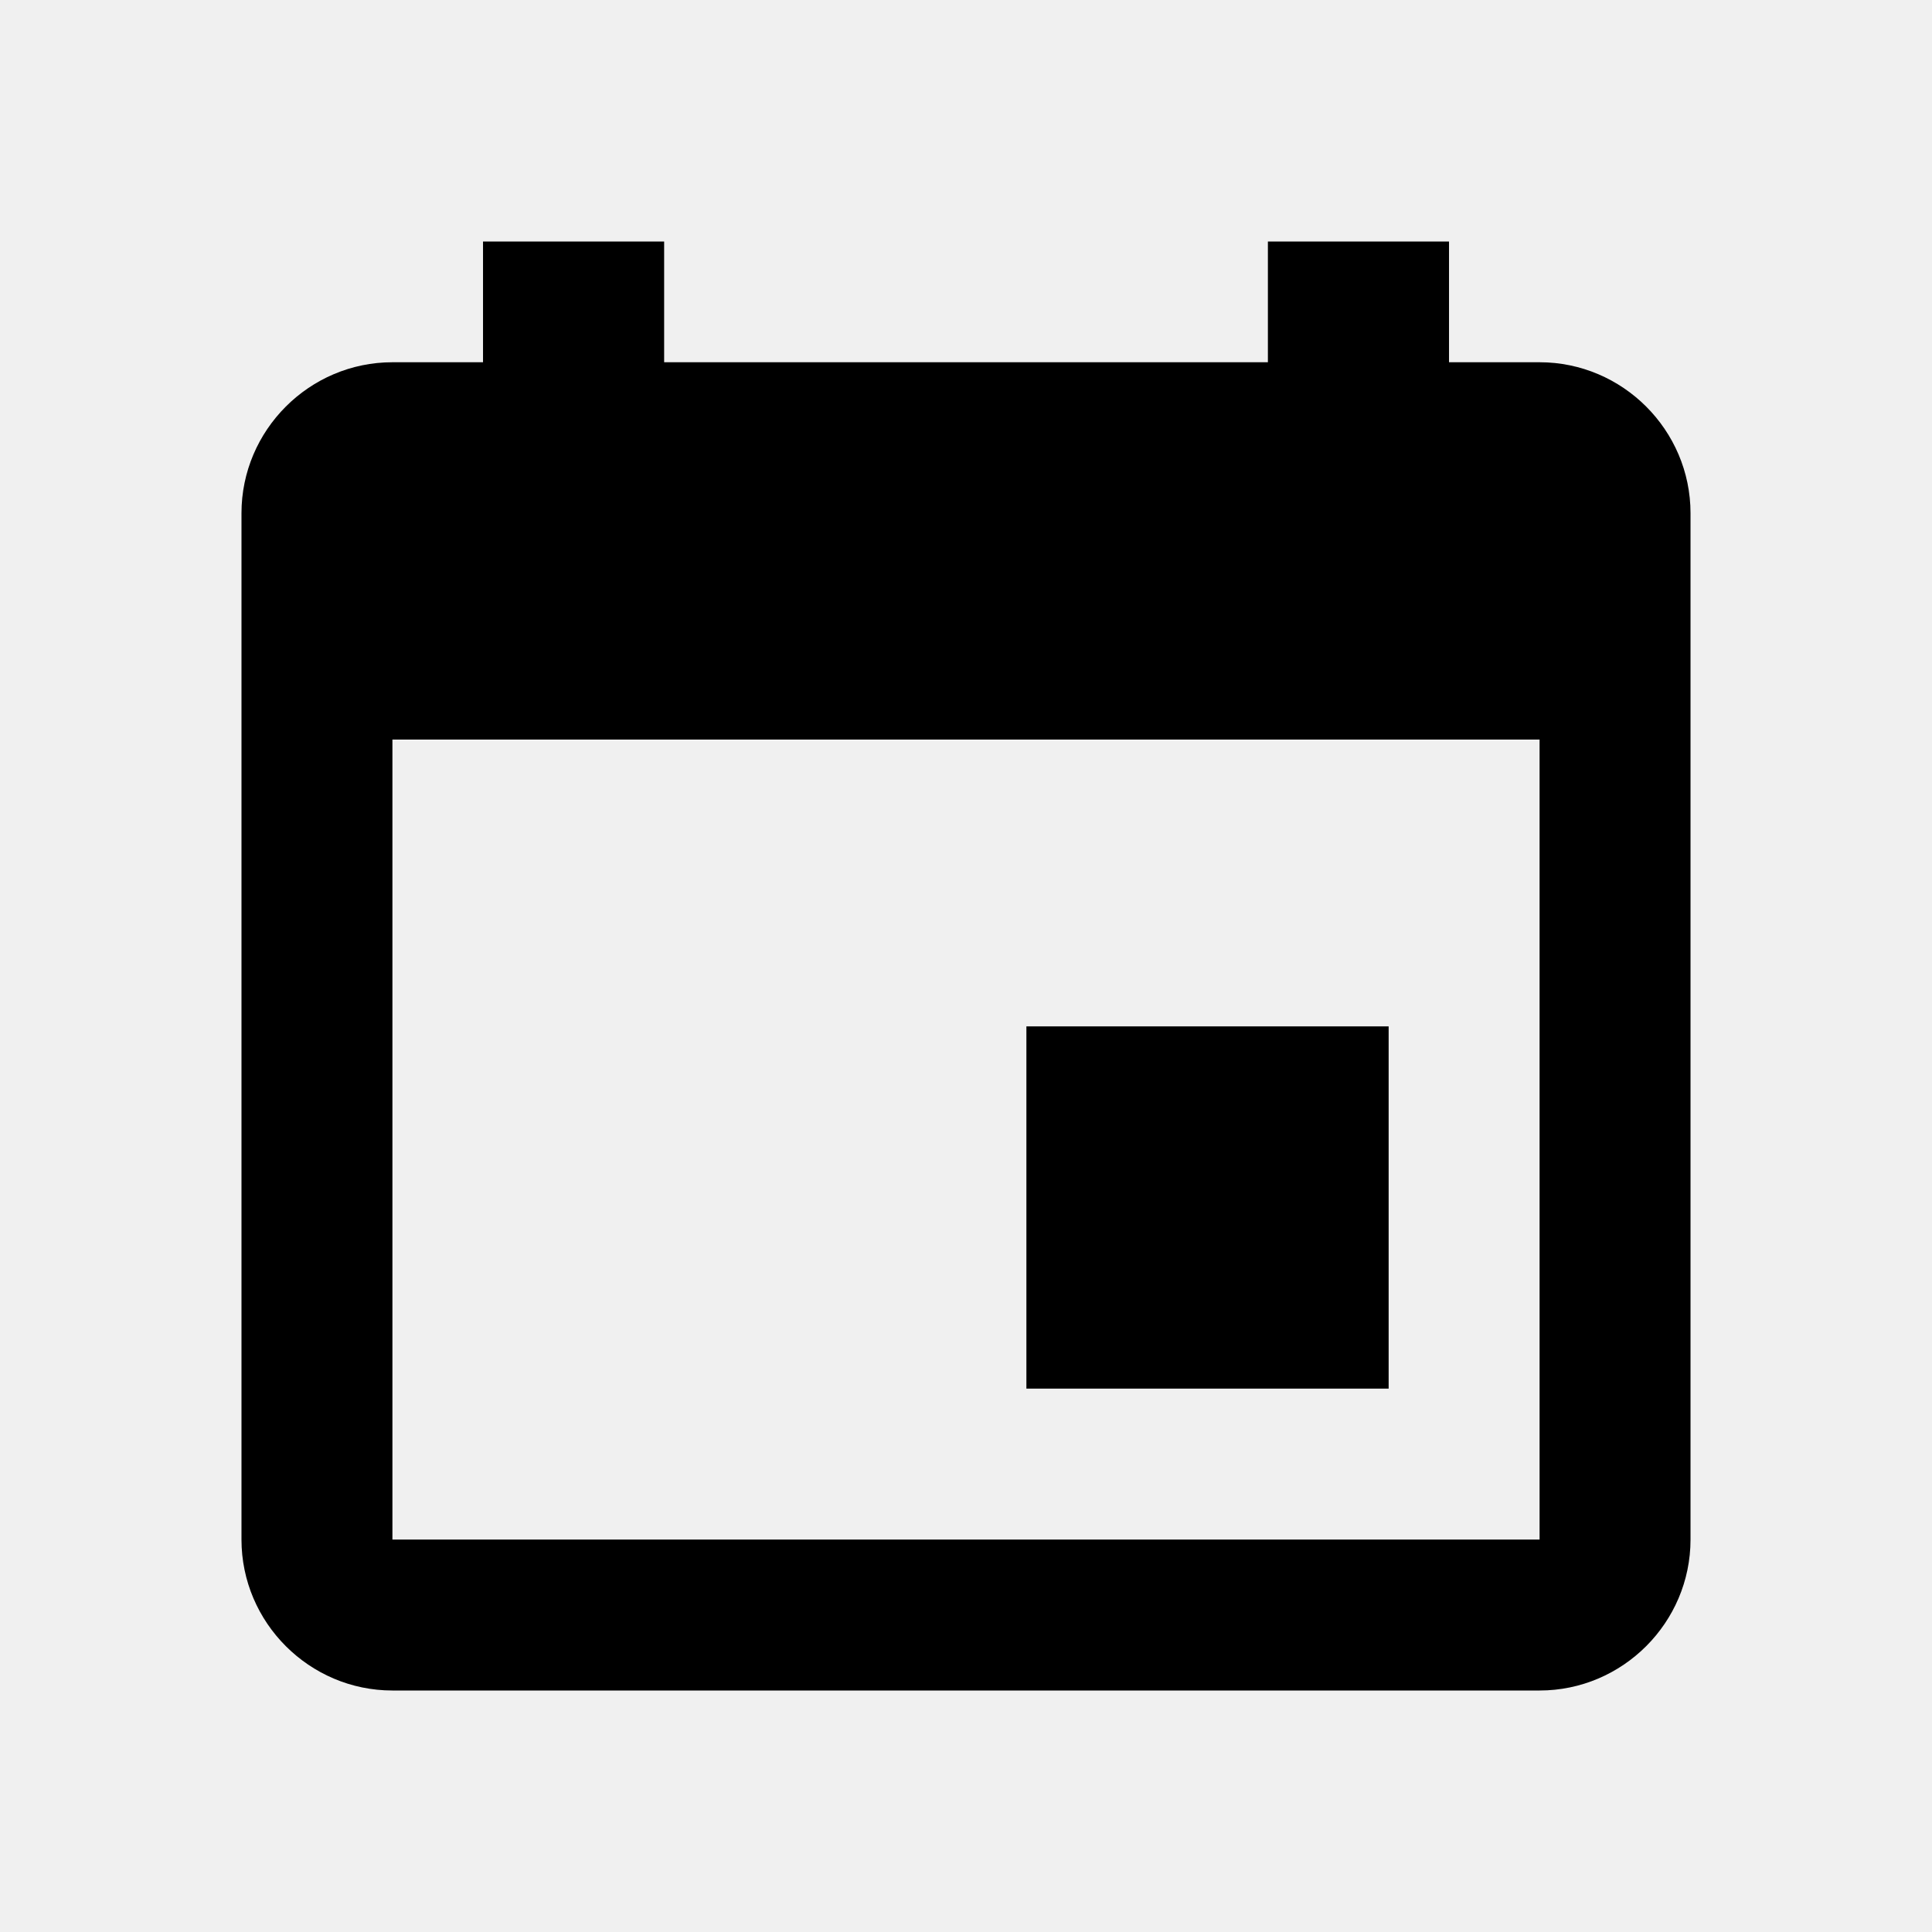
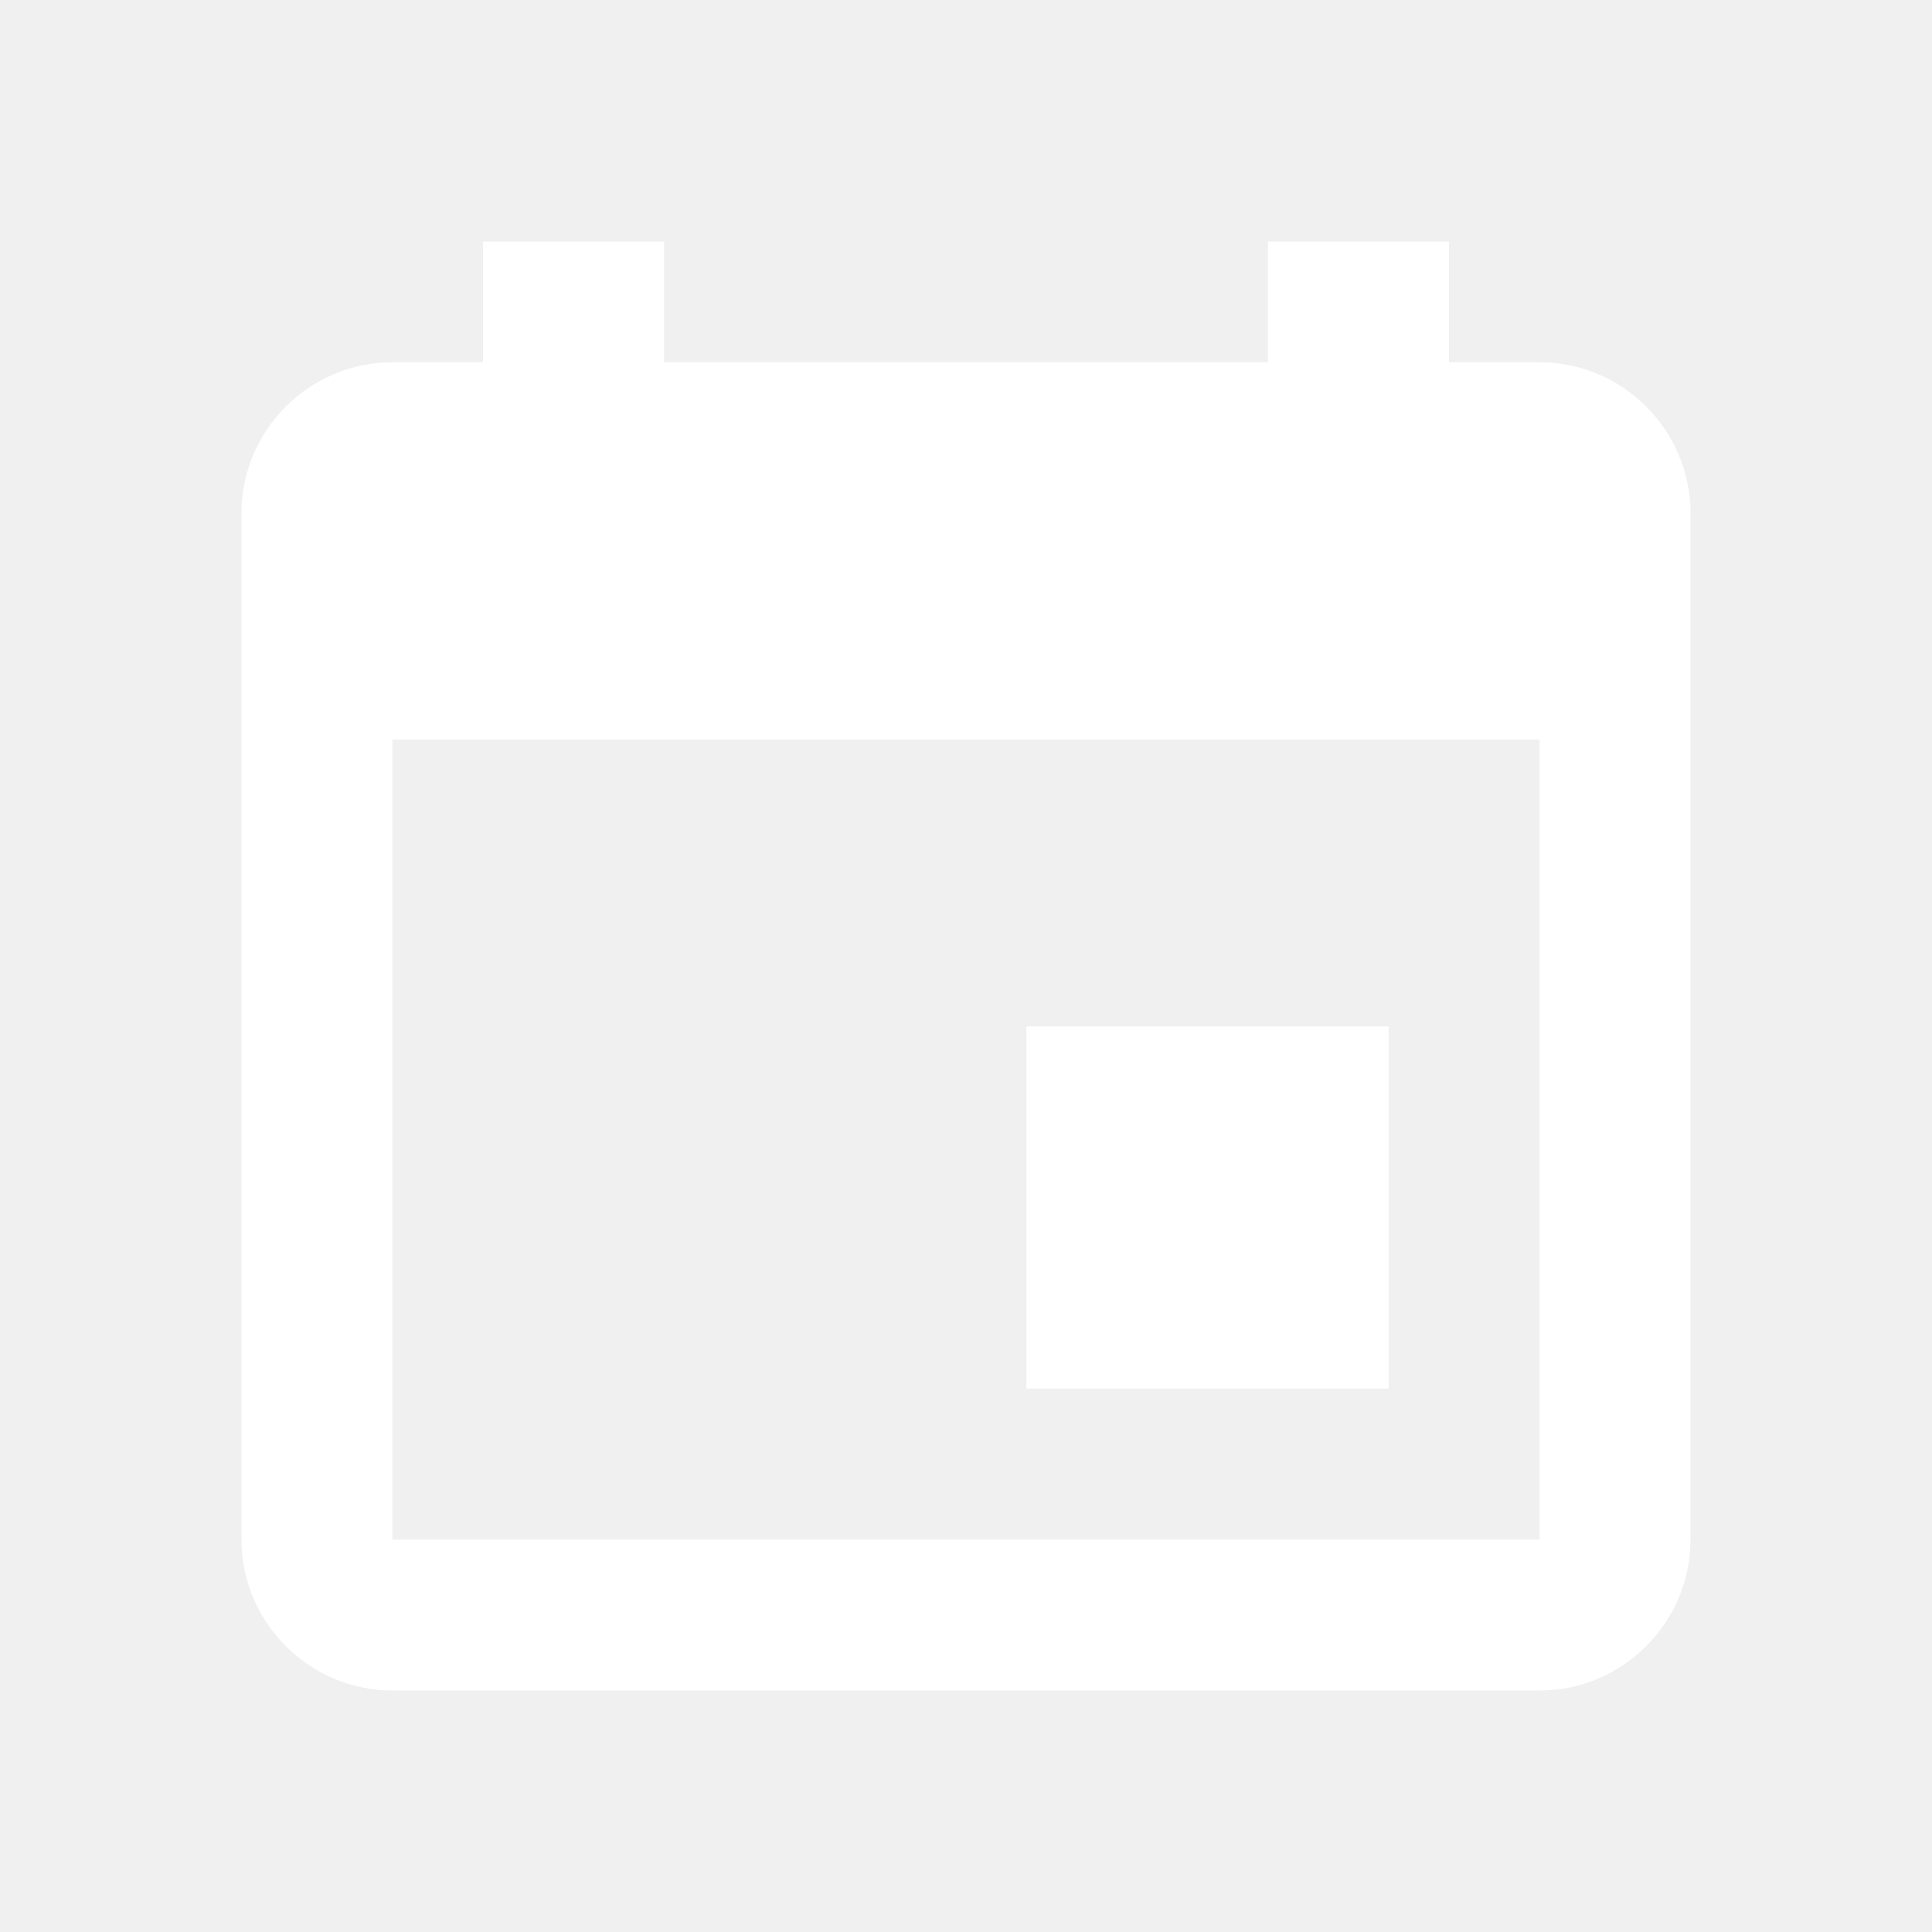
<svg xmlns="http://www.w3.org/2000/svg" viewBox="0 0 512 512">
-   <path d="M368.005 272h-96v96h96v-96zm-32-208v32h-160V64h-48v32h-24.01c-22.002 0-40 17.998-40 40v272c0 22.002 17.998 40 40 40h304.01c22.002 0 40-17.998 40-40V136c0-22.002-17.998-40-40-40h-24V64h-48zm72 344h-304.01V196h304.01v212z" />
+   <path fill="#fff" d="M368.005 272h-96v96h96v-96zm-32-208v32h-160V64h-48v32h-24.01c-22.002 0-40 17.998-40 40v272c0 22.002 17.998 40 40 40h304.01c22.002 0 40-17.998 40-40V136c0-22.002-17.998-40-40-40h-24V64h-48zm72 344h-304.01V196h304.01v212z" />
</svg>
